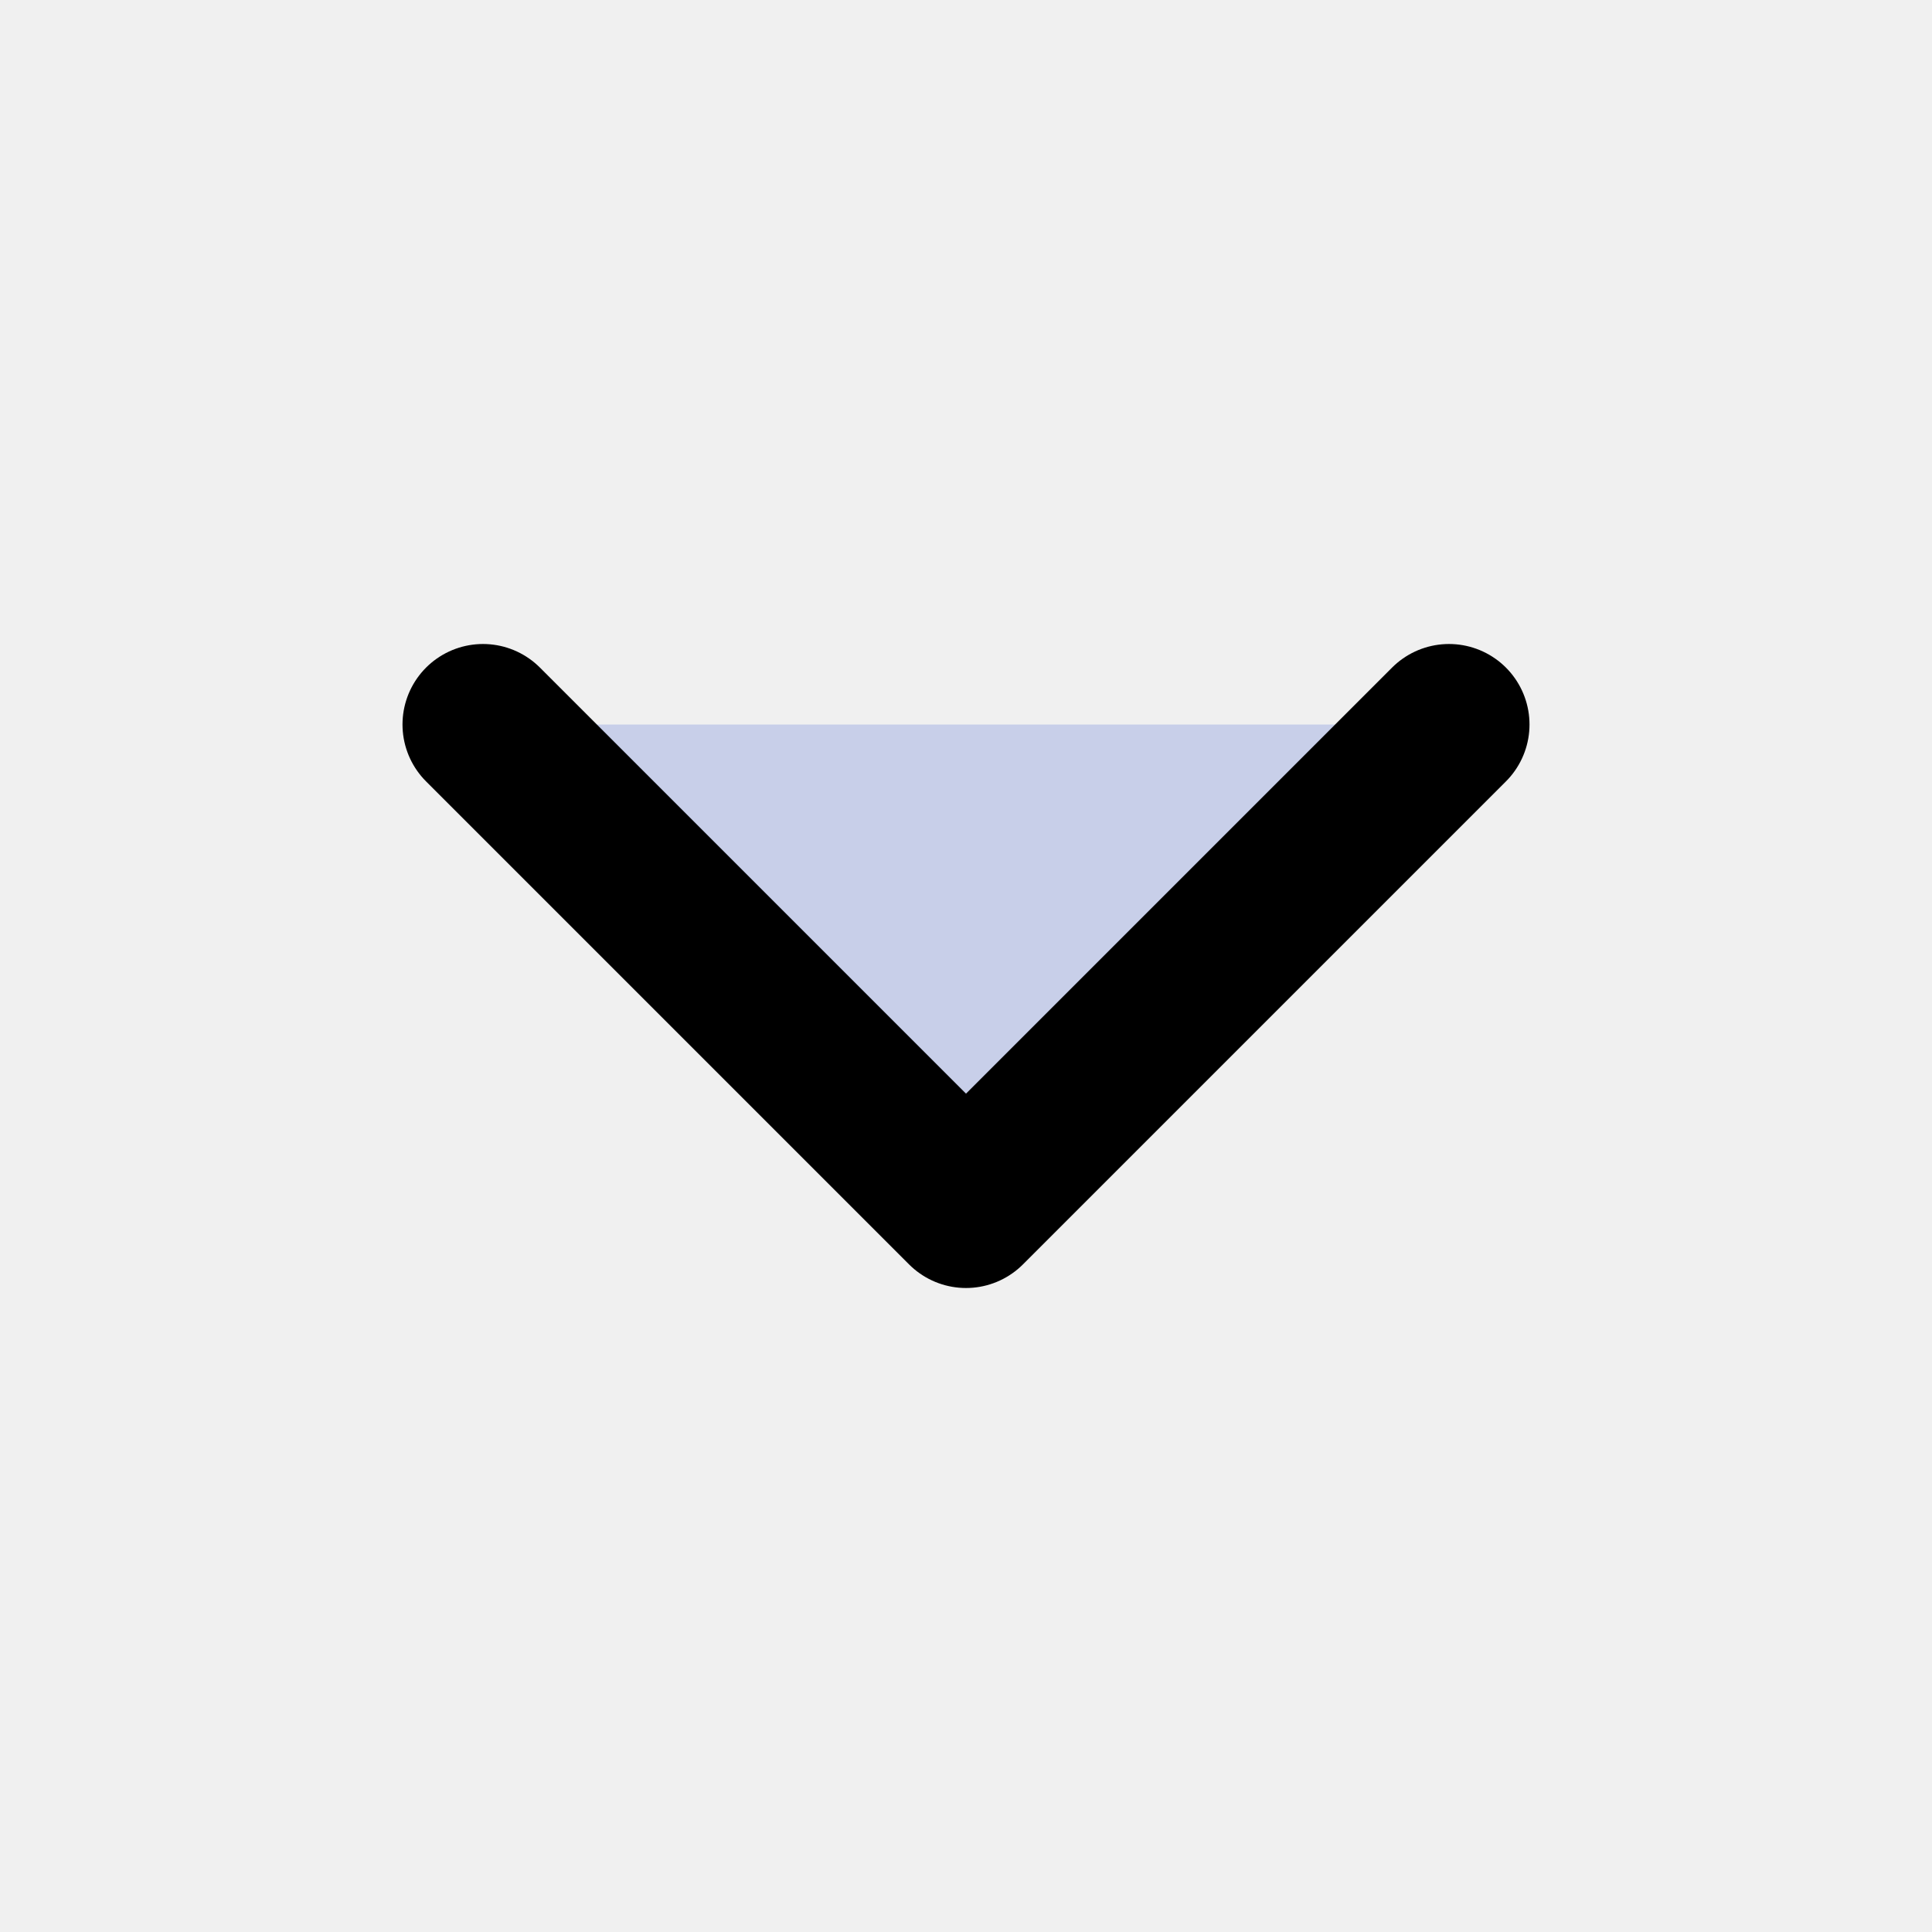
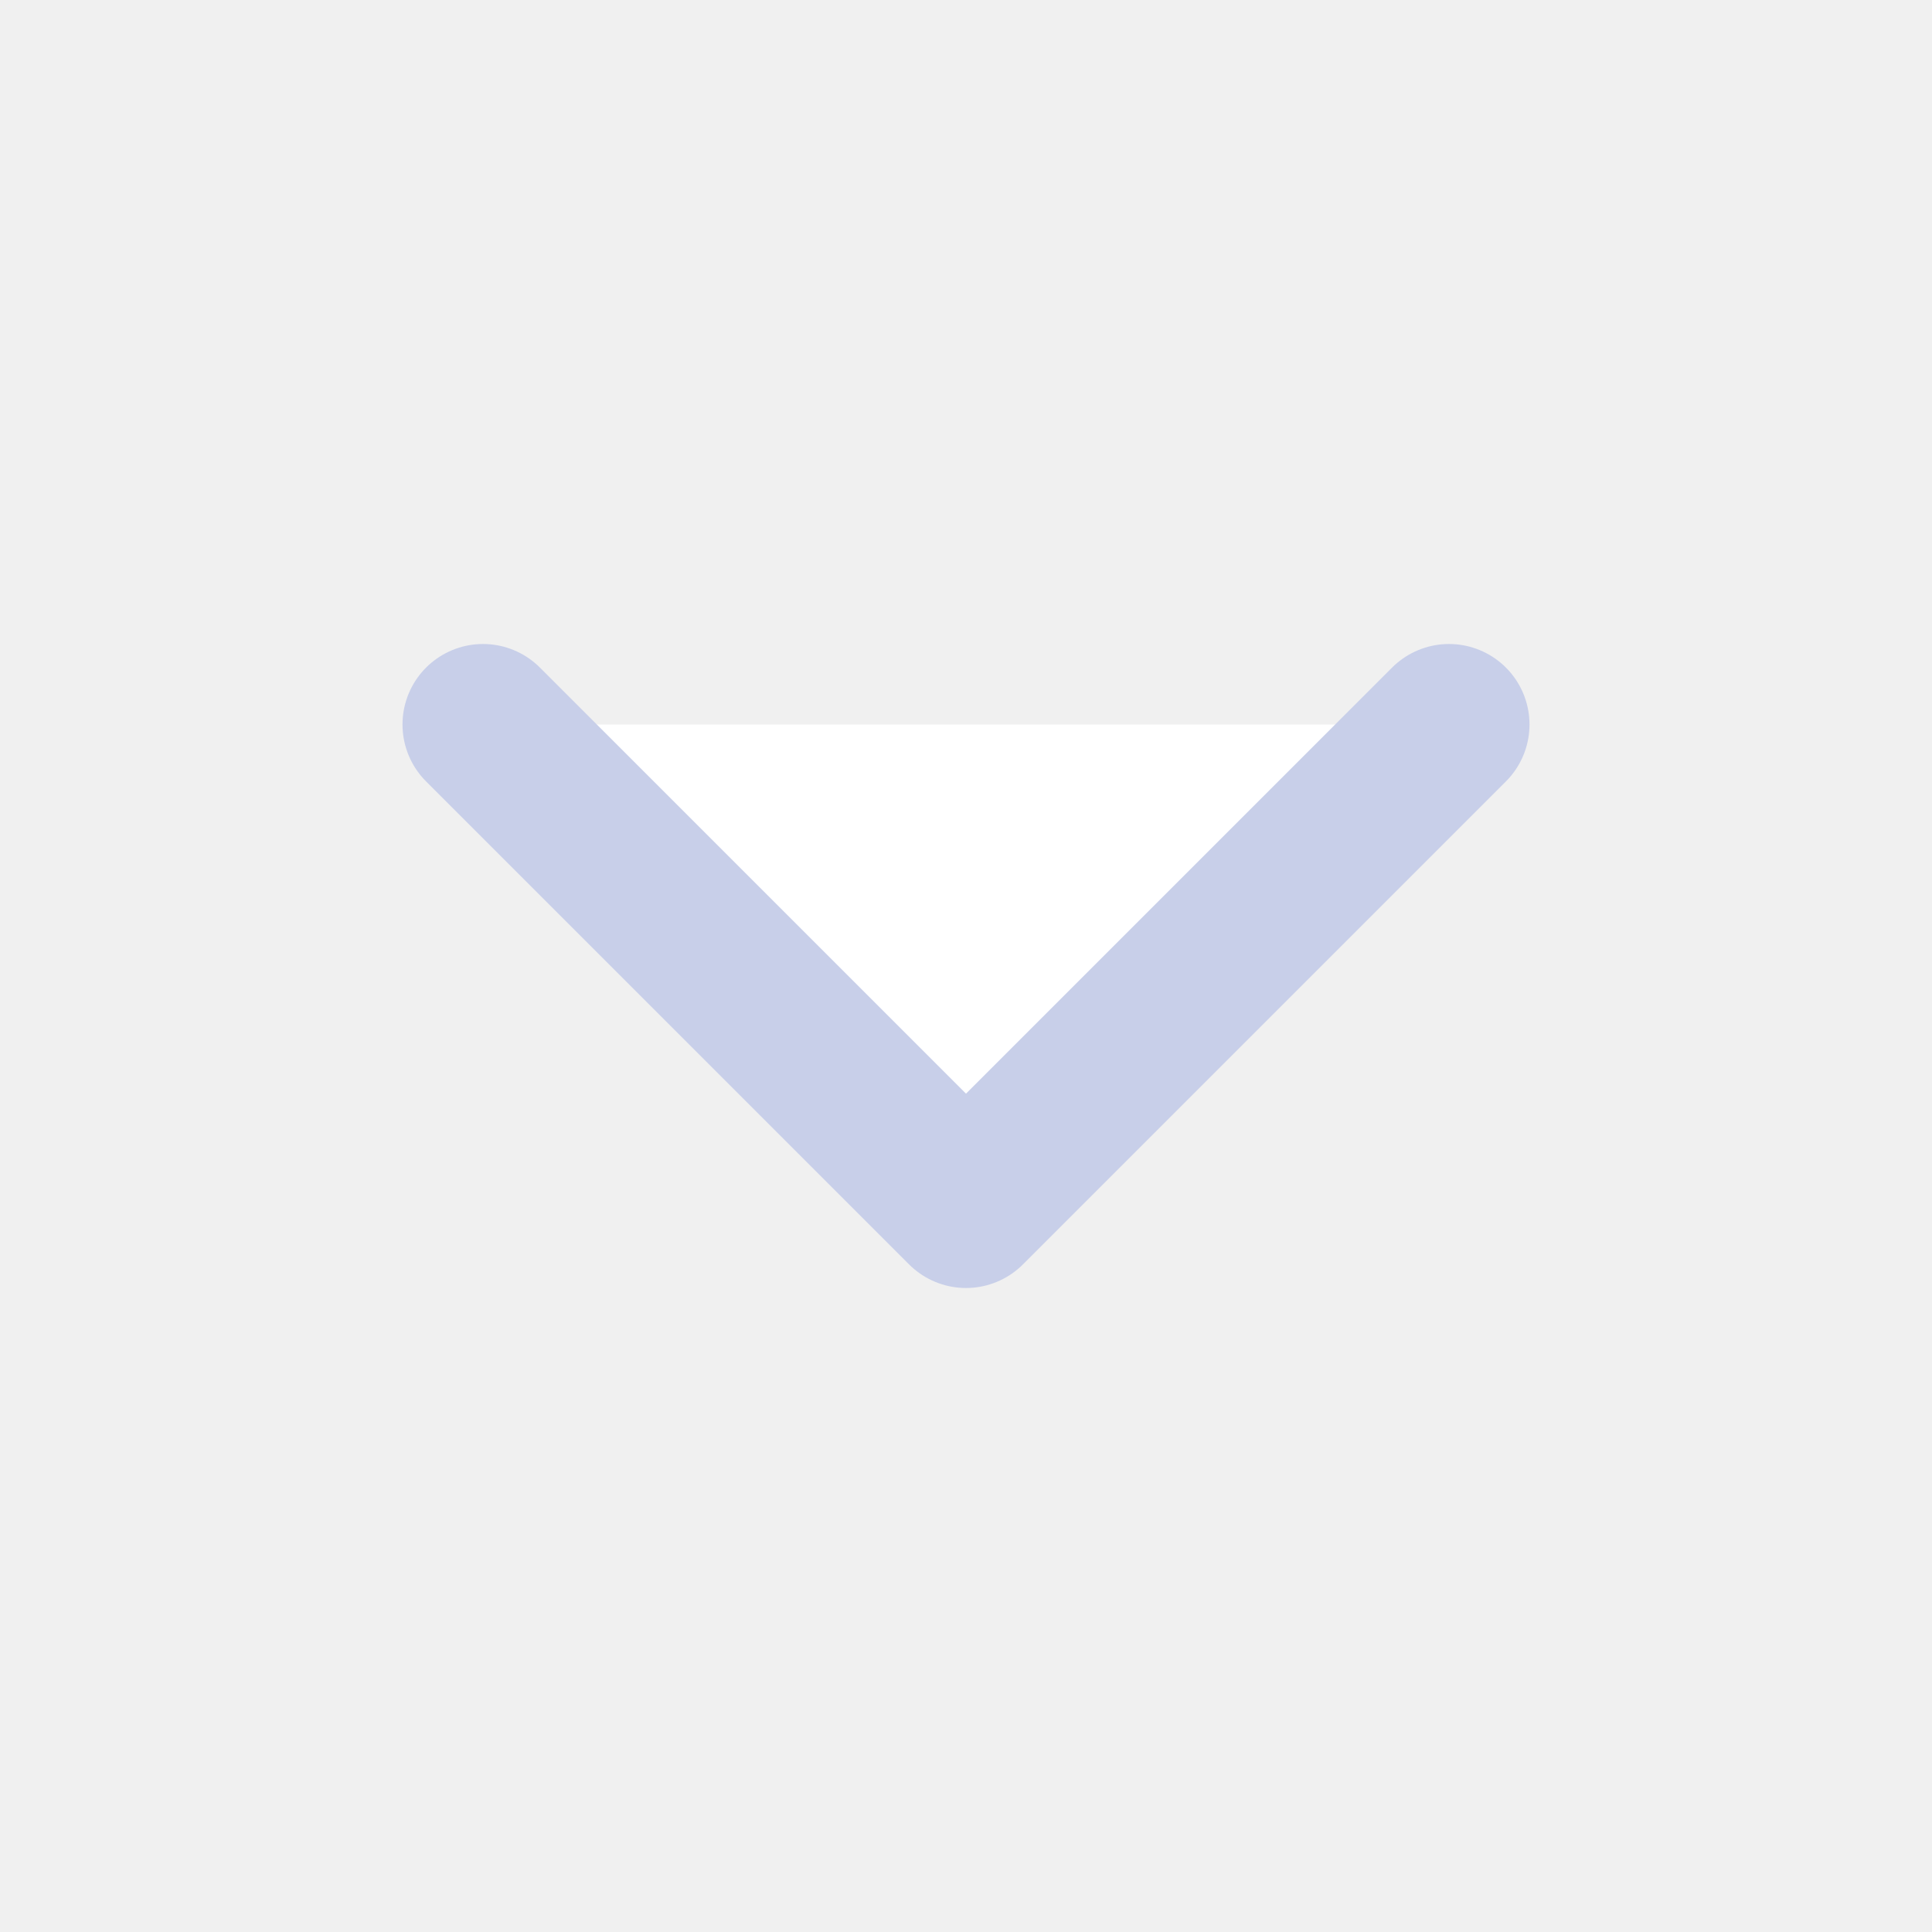
- <svg xmlns="http://www.w3.org/2000/svg" width="20" height="20" viewBox="0 0 24 24" fill="#C8CFE9" stroke="currentColor" stroke-width="2" stroke-linecap="round" stroke-linejoin="round" class="feather feather-chevron-down">
+ <svg xmlns="http://www.w3.org/2000/svg" width="20" height="20" viewBox="0 0 24 24" fill="#FFFFFF" stroke="#C8CFE9" stroke-width="2" stroke-linecap="round" stroke-linejoin="round" class="feather feather-chevron-down">
  <polyline points="6 9 12 15 18 9" />
</svg>
